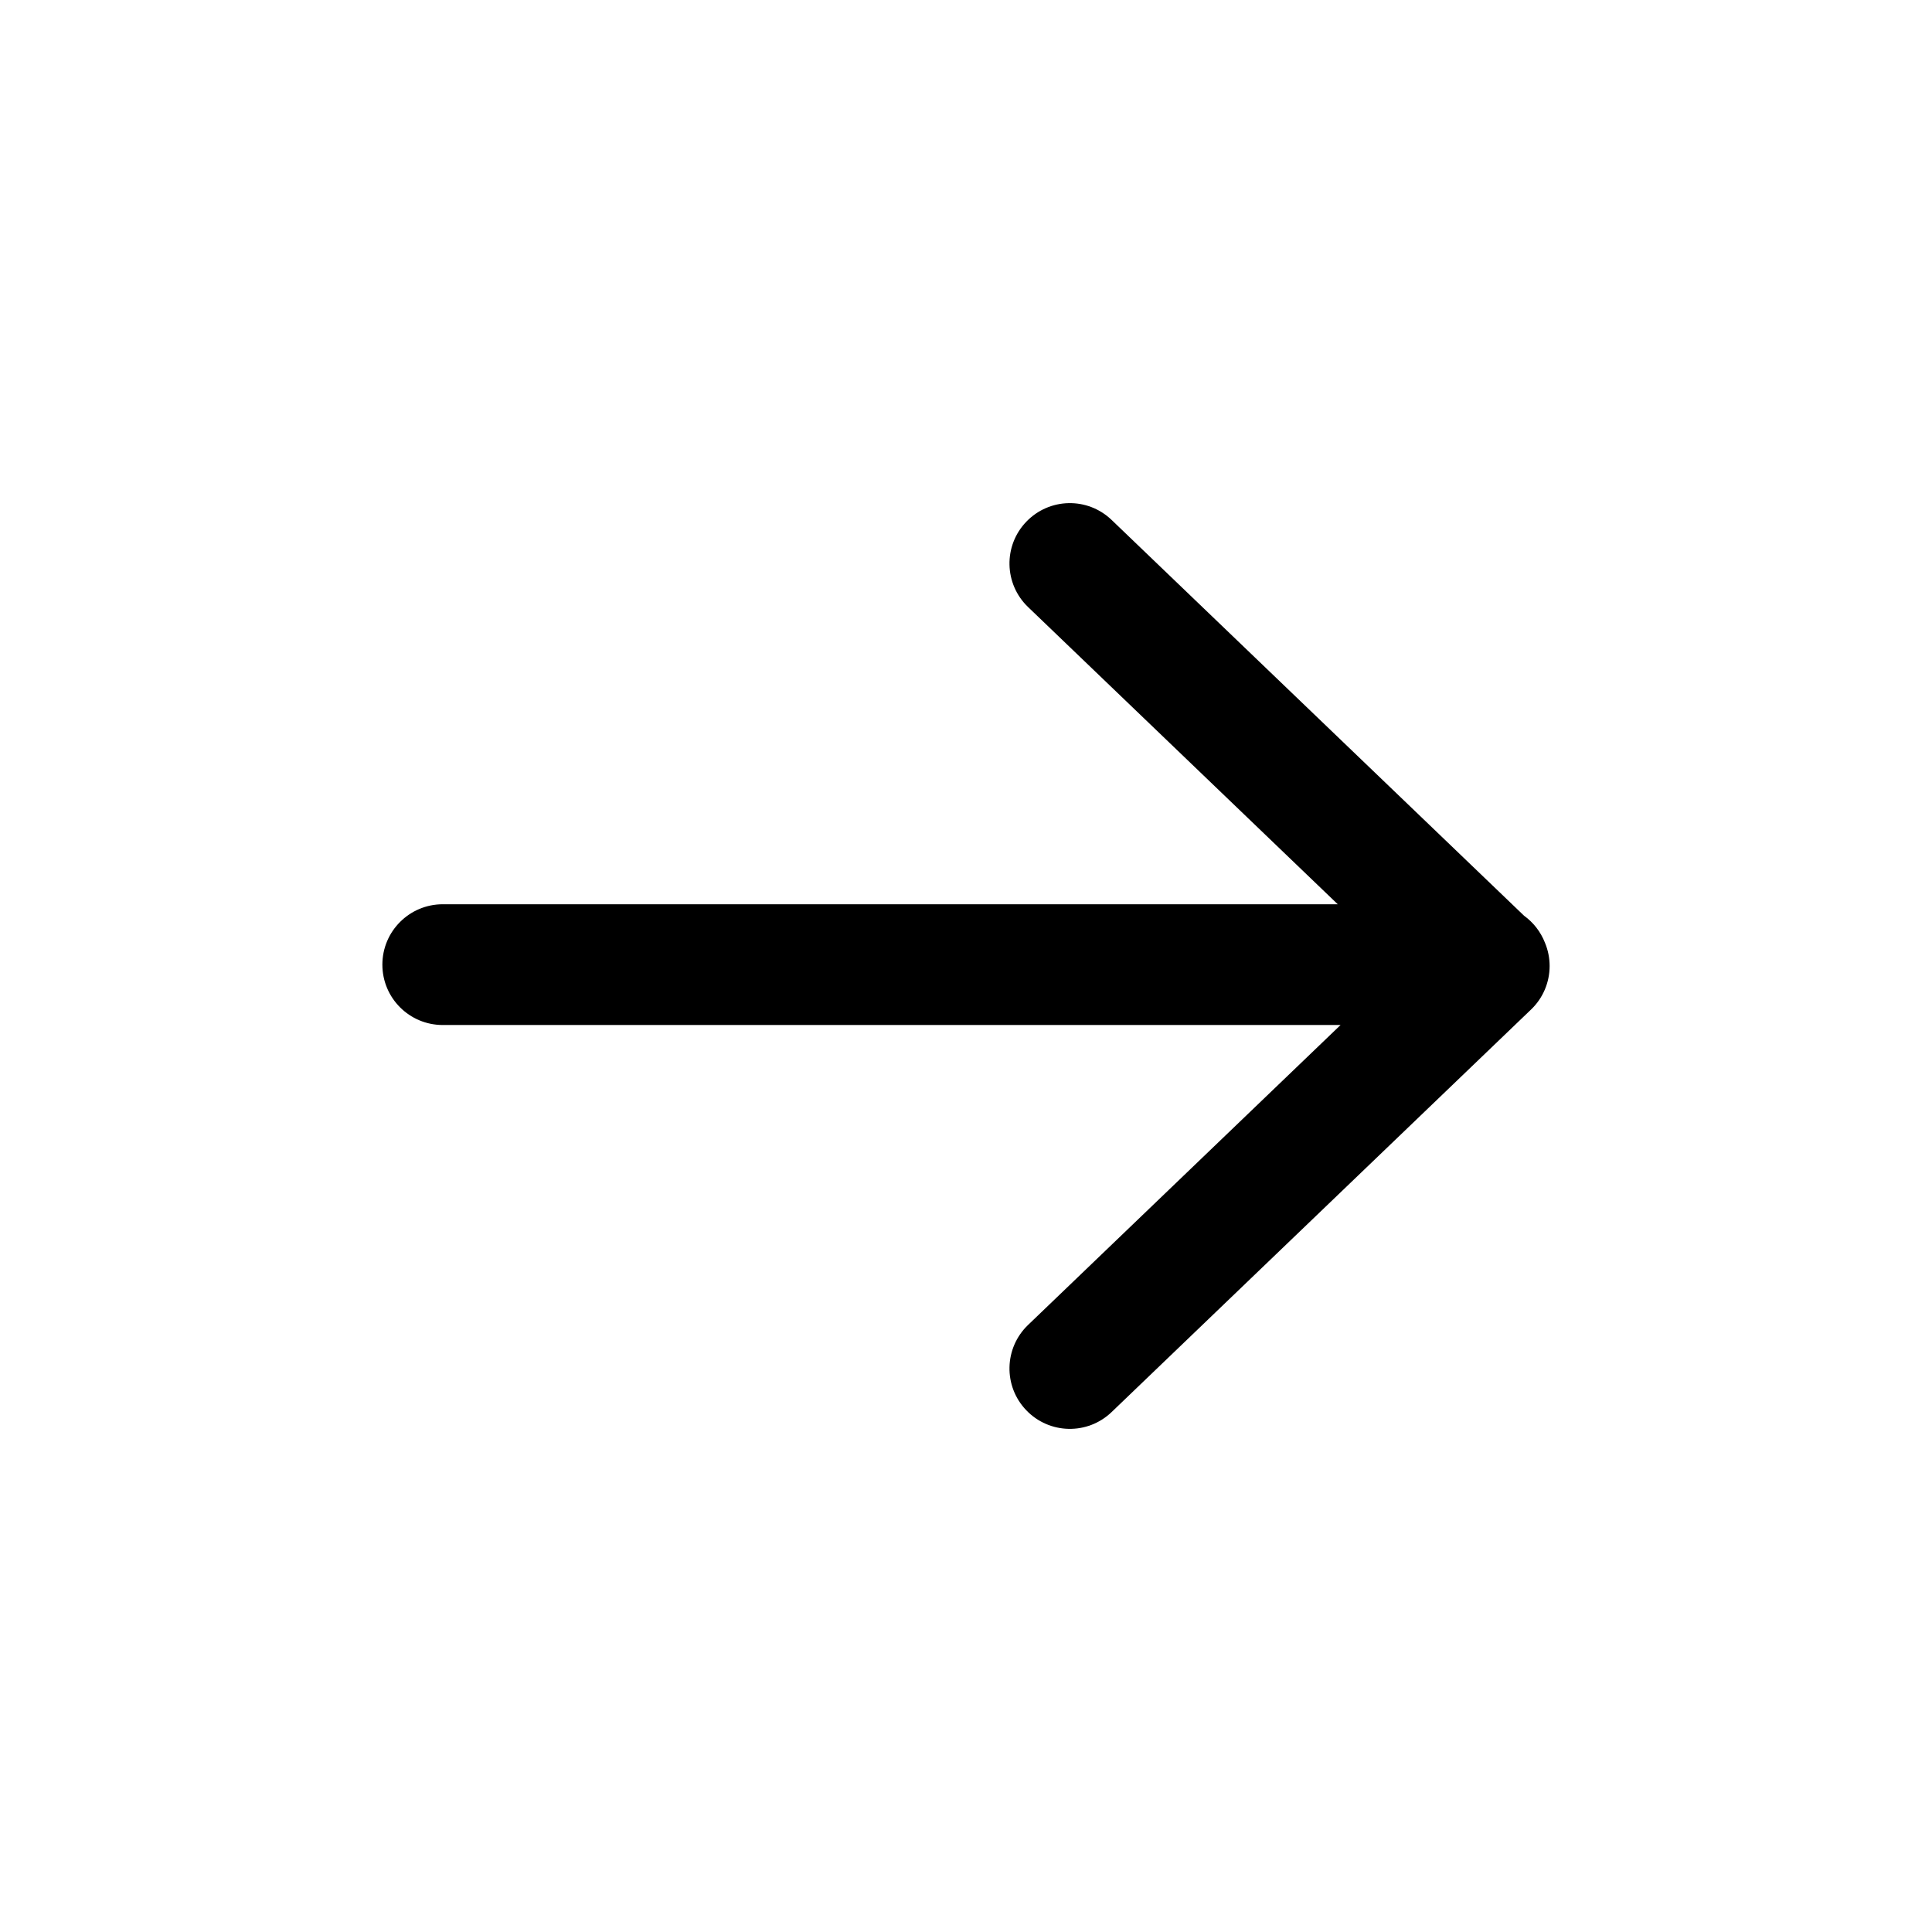
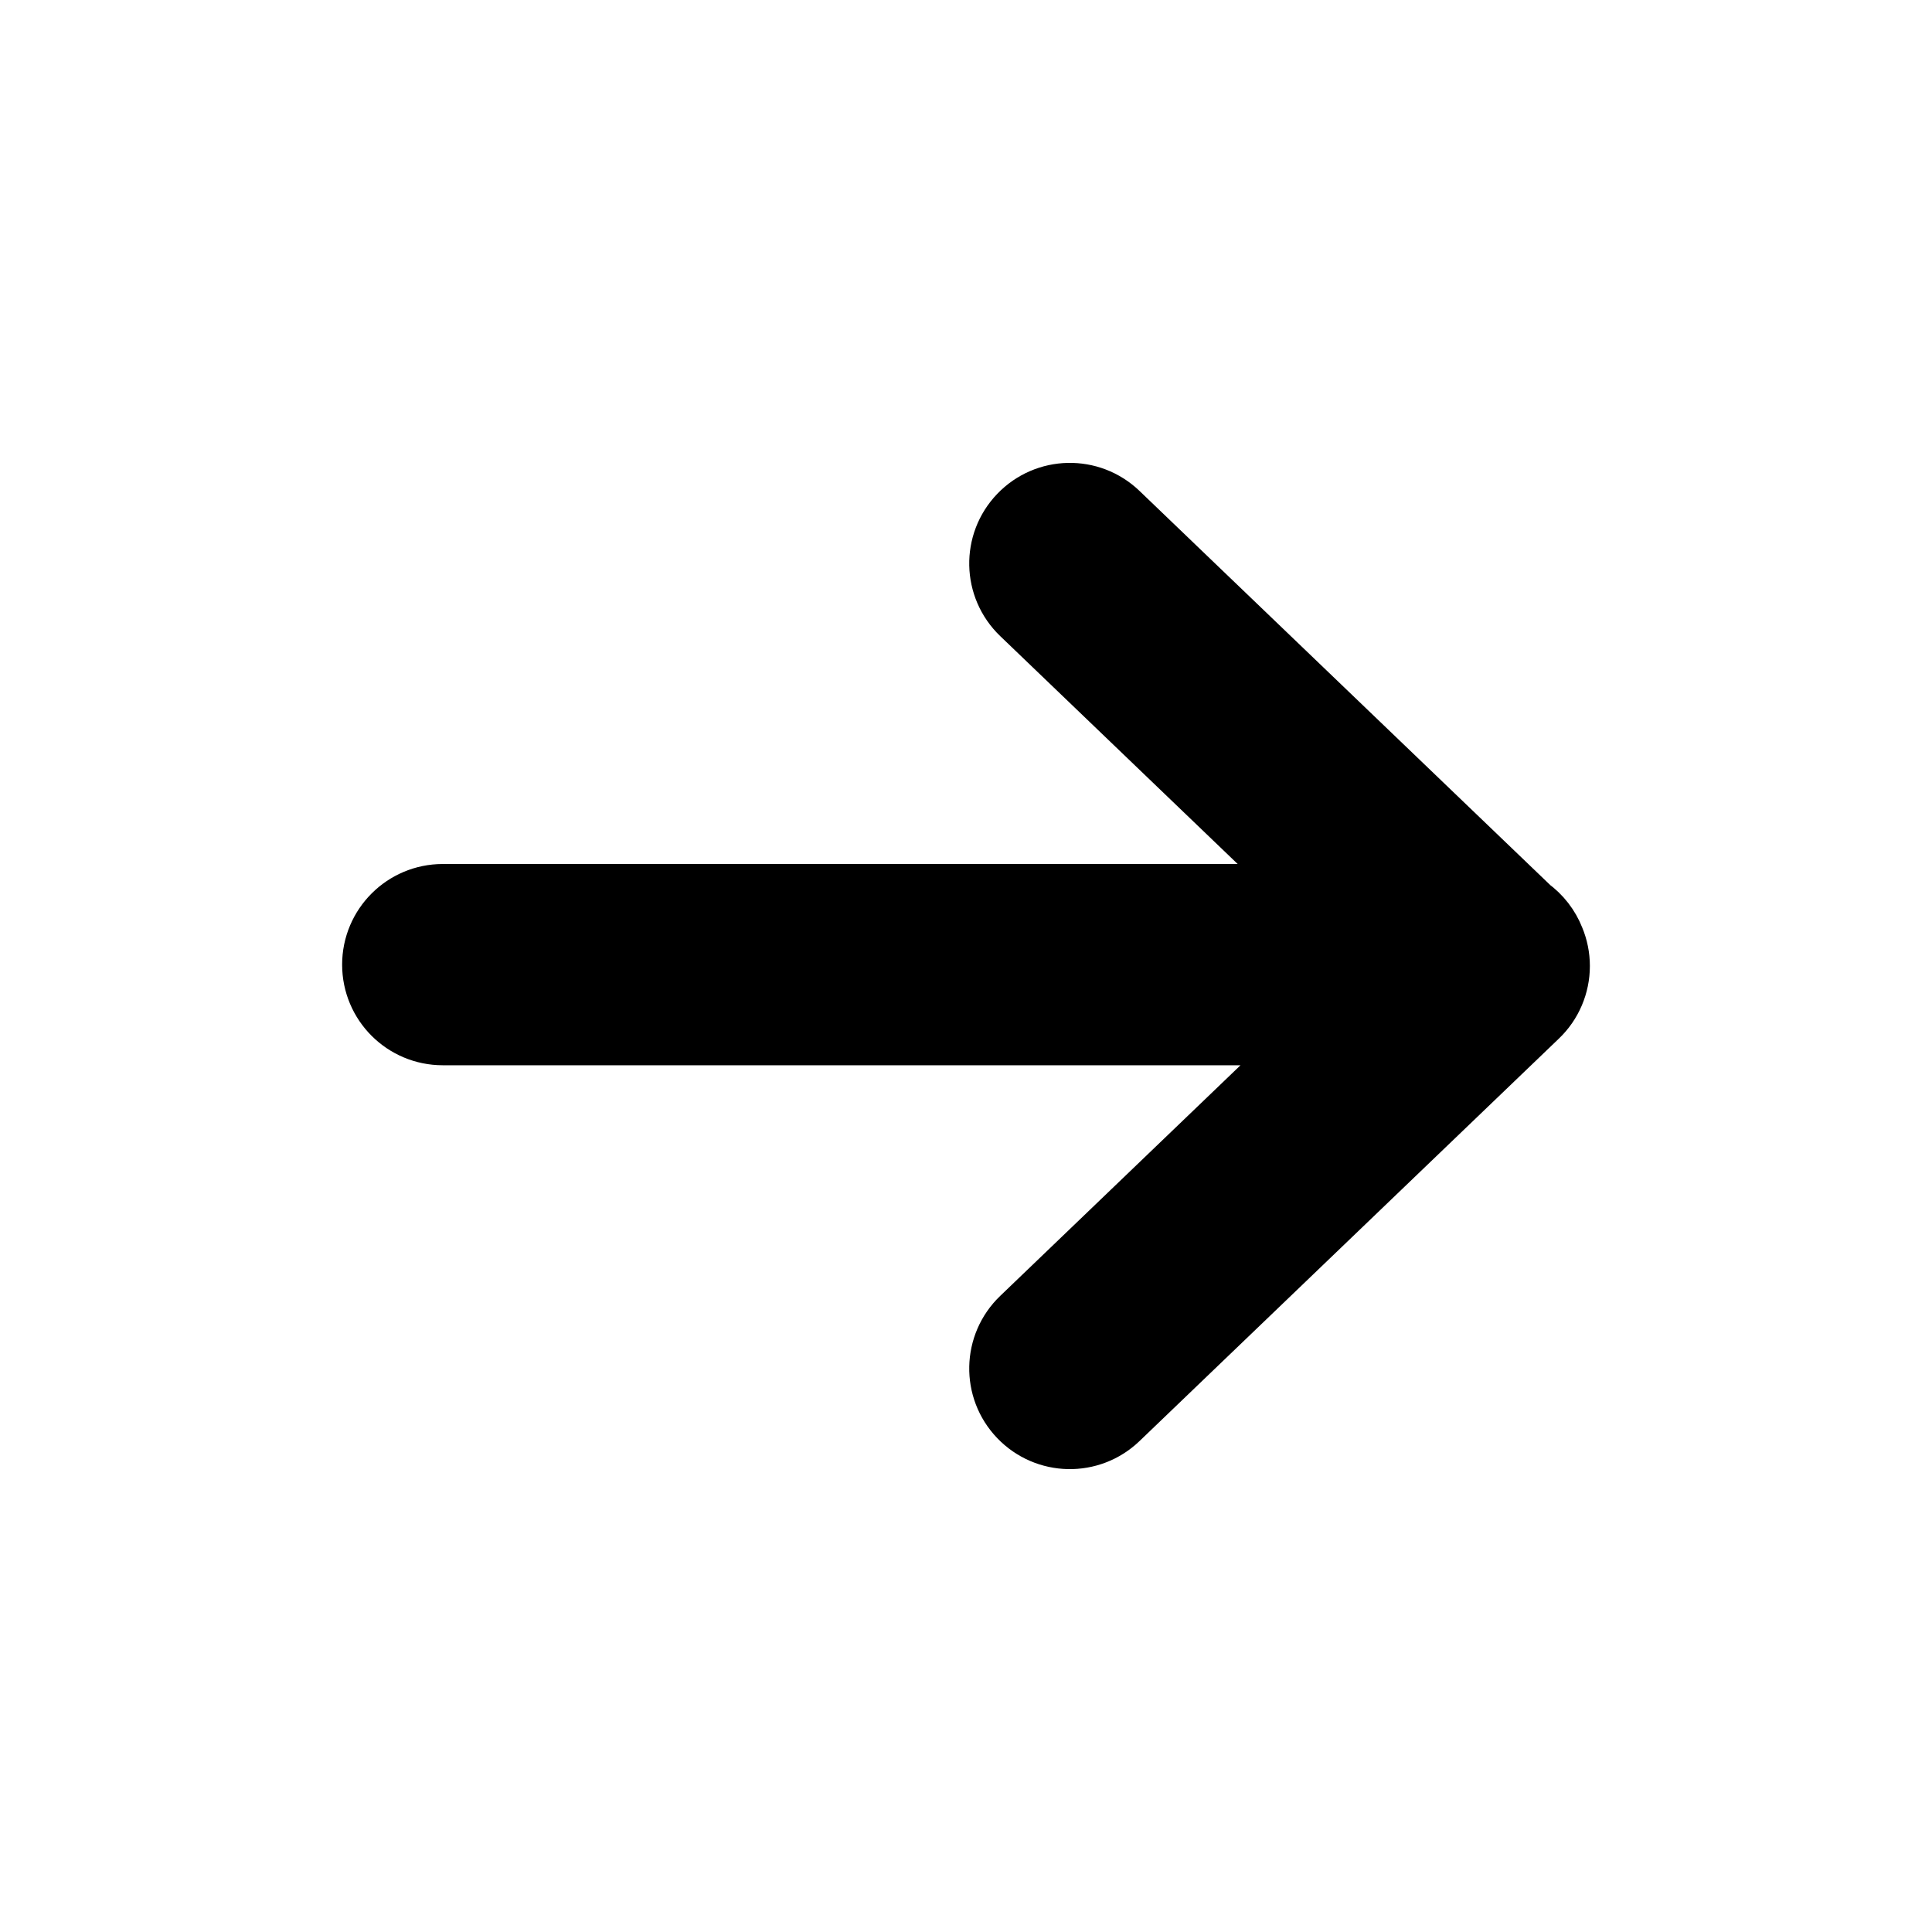
<svg xmlns="http://www.w3.org/2000/svg" width="24" height="24" viewBox="0 0 24 24" fill="none">
  <g id="linear/arrow right 2/i24">
-     <path id="Union" fill-rule="evenodd" clip-rule="evenodd" d="M12.749 6.481C12.462 6.78 12.472 7.254 12.771 7.541L16.618 11.233H5.5C5.086 11.233 4.75 11.569 4.75 11.983C4.75 12.398 5.086 12.733 5.5 12.733H16.653L12.771 16.459C12.472 16.746 12.462 17.22 12.749 17.519C13.036 17.818 13.51 17.828 13.809 17.541L19.019 12.541C19.167 12.4 19.25 12.204 19.25 12C19.25 11.9 19.23 11.802 19.192 11.711C19.139 11.575 19.048 11.459 18.932 11.375L13.809 6.459C13.51 6.172 13.036 6.182 12.749 6.481Z" fill="currentColor" />
+     <path id="Union" fill-rule="evenodd" clip-rule="evenodd" d="M12.749 6.481C12.462 6.78 12.472 7.254 12.771 7.541L16.618 11.233H5.5C5.086 11.233 4.75 11.569 4.75 11.983C4.75 12.398 5.086 12.733 5.5 12.733H16.653L12.771 16.459C12.472 16.746 12.462 17.22 12.749 17.519C13.036 17.818 13.51 17.828 13.809 17.541L19.019 12.541C19.167 12.4 19.25 12.204 19.25 12C19.25 11.9 19.23 11.802 19.192 11.711C19.139 11.575 19.048 11.459 18.932 11.375L13.809 6.459C13.51 6.172 13.036 6.182 12.749 6.481Z" fill="currentColor" stroke="currentColor" stroke-width="1" />
  </g>
</svg>
